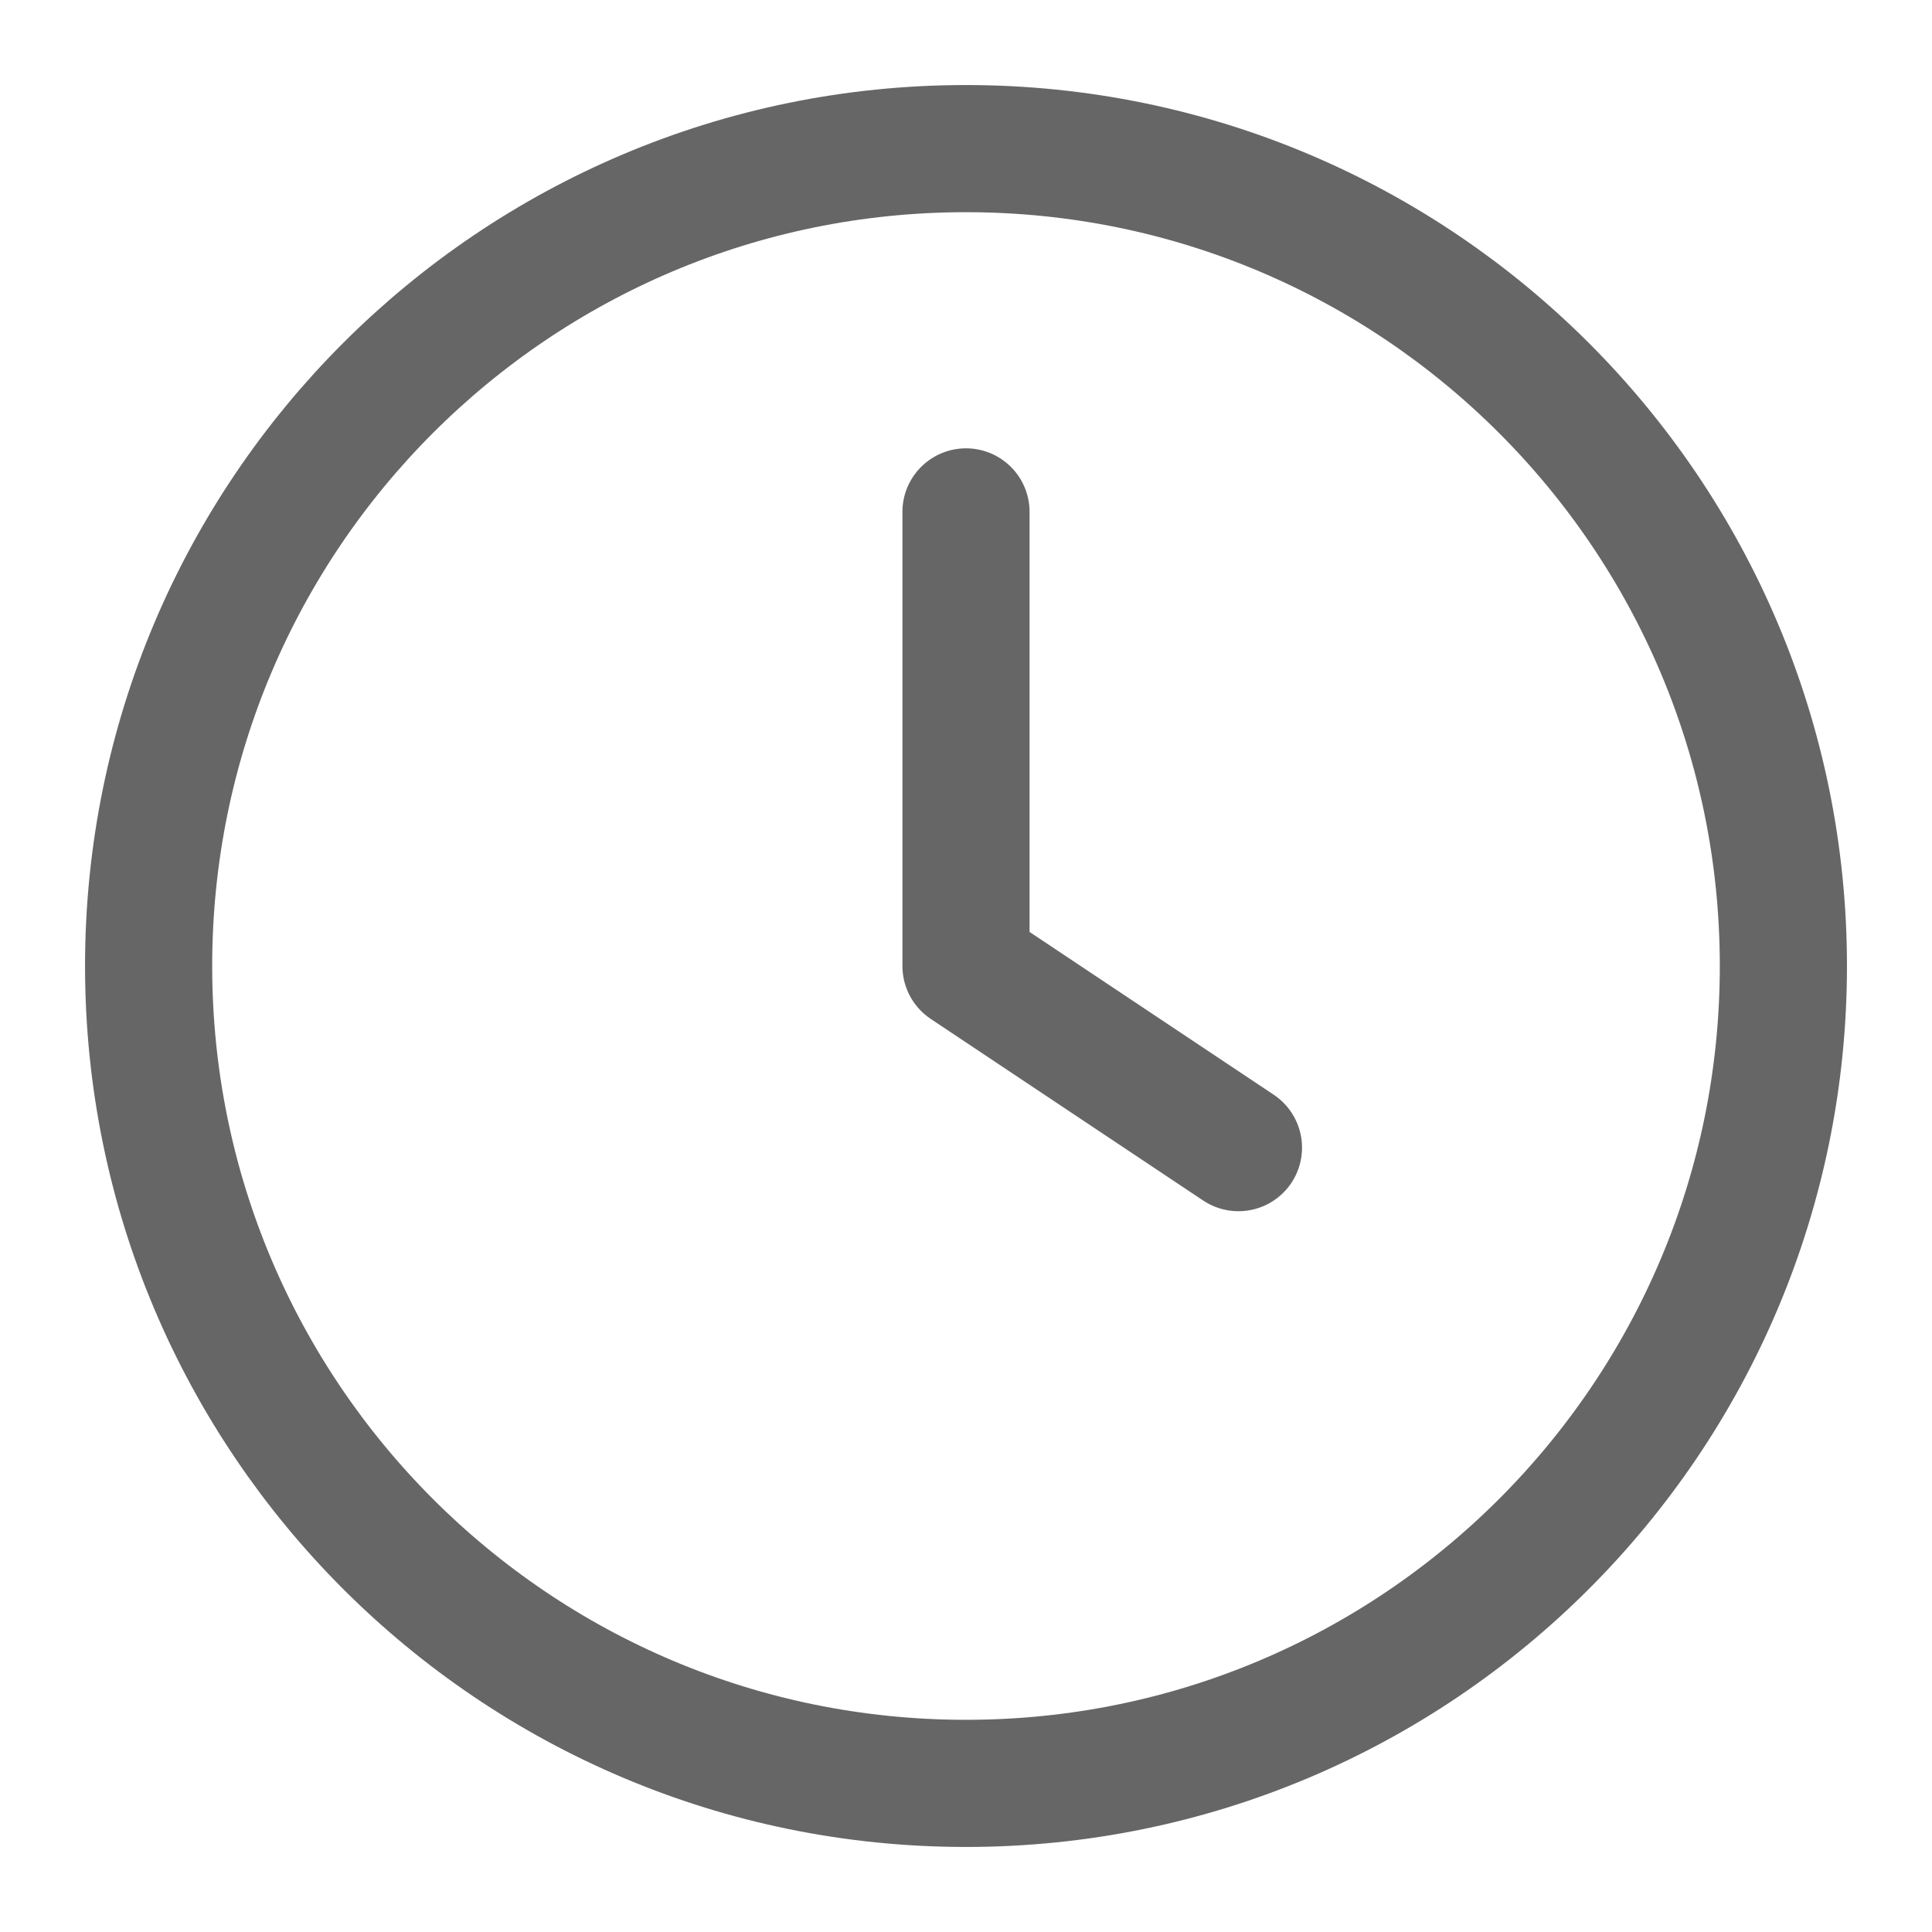
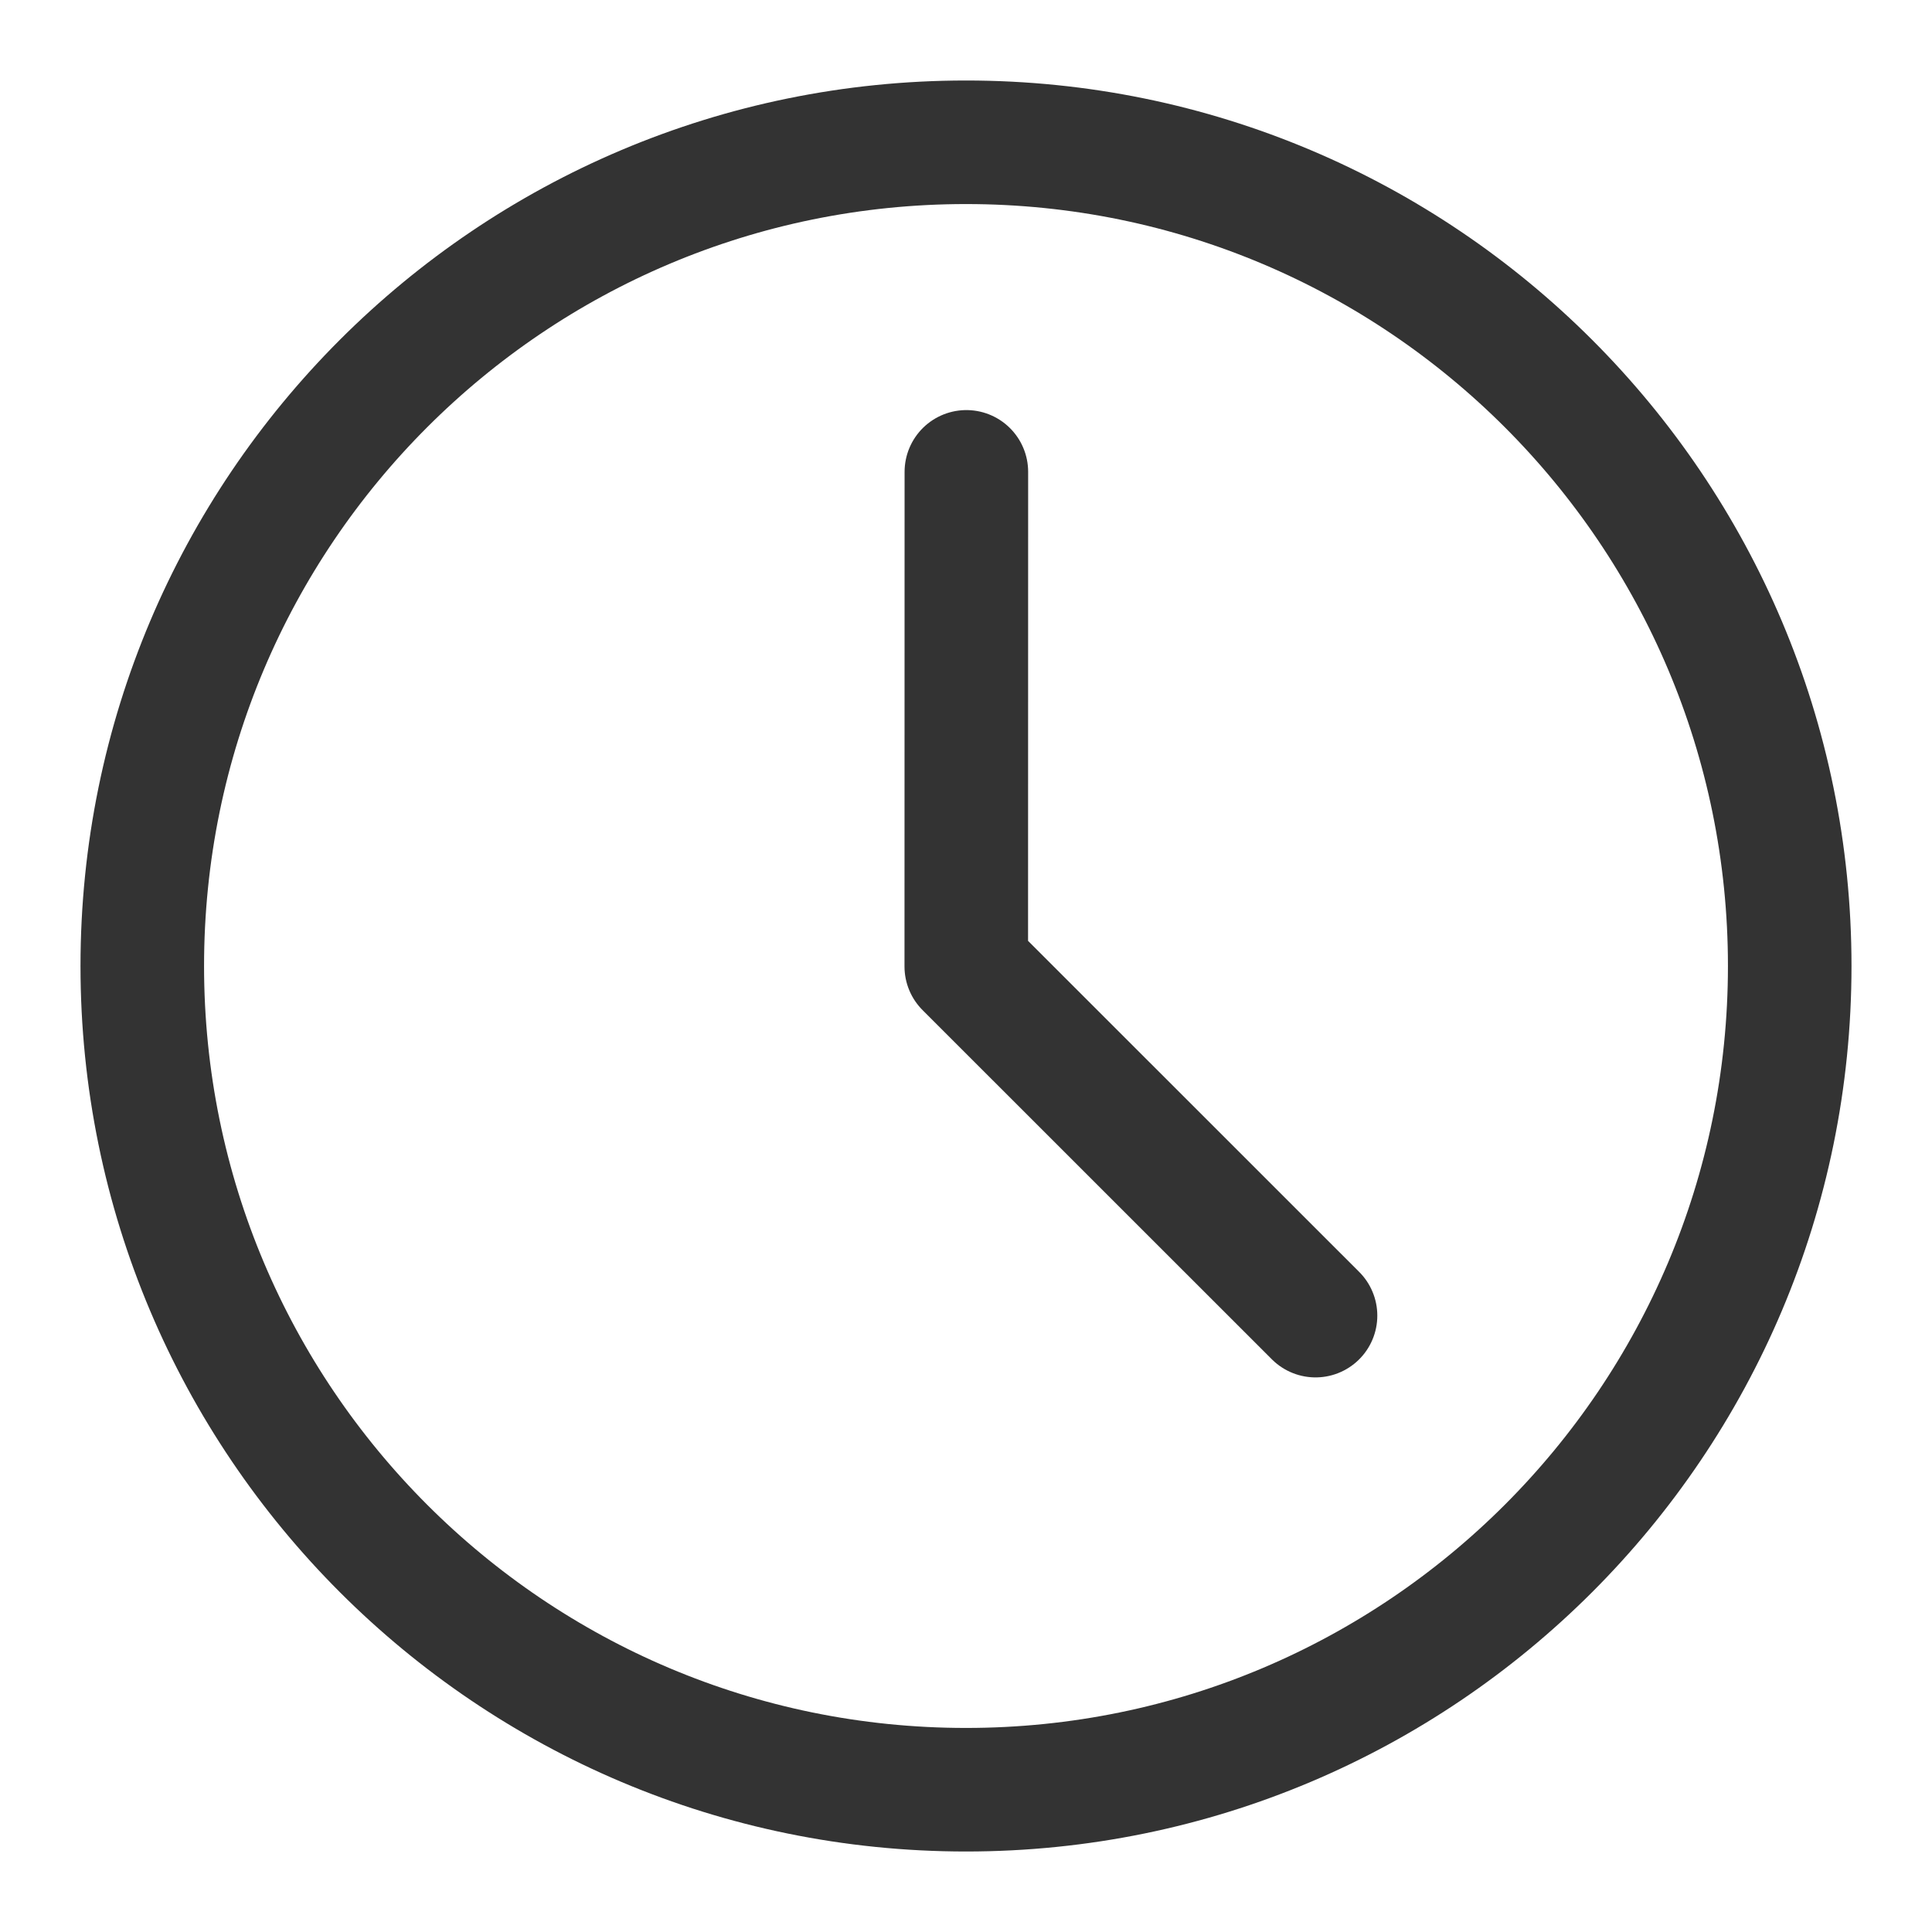
- <svg xmlns="http://www.w3.org/2000/svg" viewBox="0 0 24 24" fill="none" stroke="#666666" stroke-width="1.4" stroke-linecap="round" stroke-linejoin="round">
-   <g transform="matrix(1.128205 0 0 1.128205 -1.538462 -1.538462)">
-     <circle cx="12" cy="12" r="9" />
-     <path d="M12 7v5l3 2" />
+ <svg xmlns="http://www.w3.org/2000/svg" viewBox="0 0 24 24" fill="none">
+   <g transform="matrix(0.916667 0 0 0.916667 1 1)">
+     <g transform="matrix(1.24031 0 0 1.24031 0 0)">
+       <g id="Group 1321317425">
+         <path id="Vector" d="M9.675 18.675C14.646 18.675 18.675 14.646 18.675 9.675C18.675 4.704 14.646 0.675 9.675 0.675C4.704 0.675 0.675 4.704 0.675 9.675C0.675 14.646 4.704 18.675 9.675 18.675Z" stroke="#333333" stroke-width="1.35" stroke-linejoin="round" />
+         <path id="Vector_2" d="M9.679 4.276L9.678 9.68L13.494 13.495" stroke="#333333" stroke-width="1.35" stroke-linecap="round" stroke-linejoin="round" />
+       </g>
+     </g>
  </g>
</svg>
